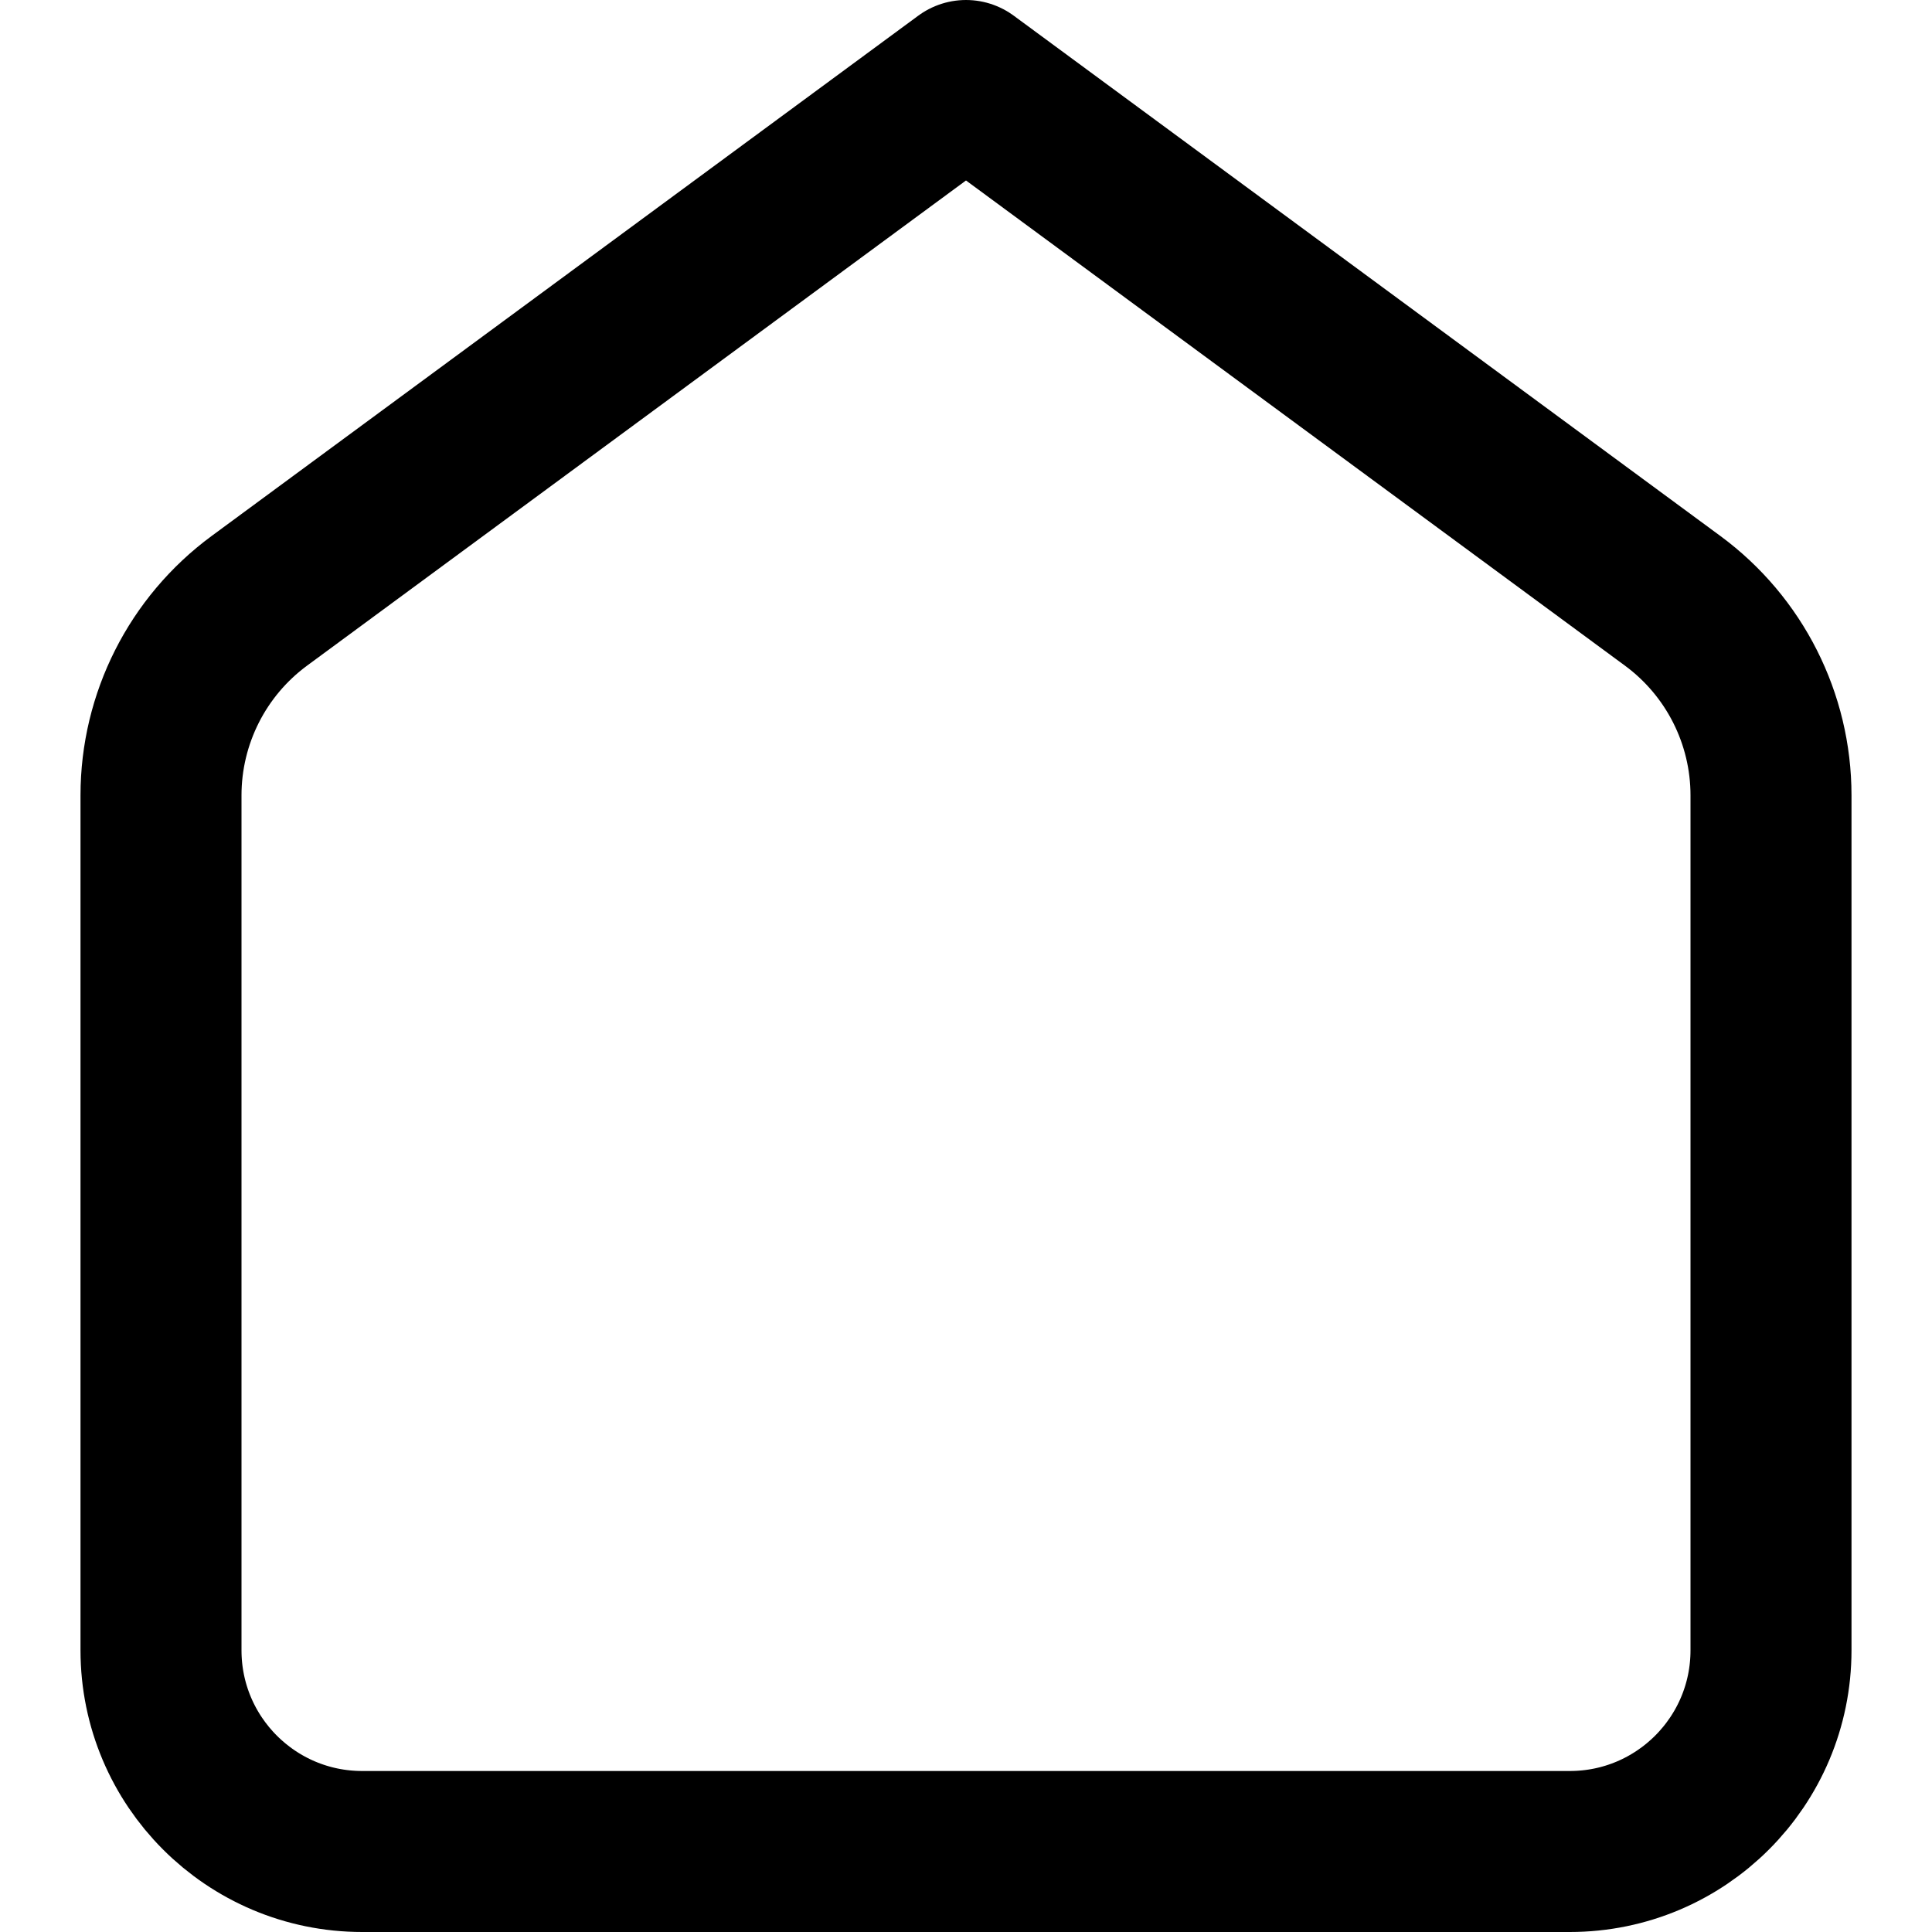
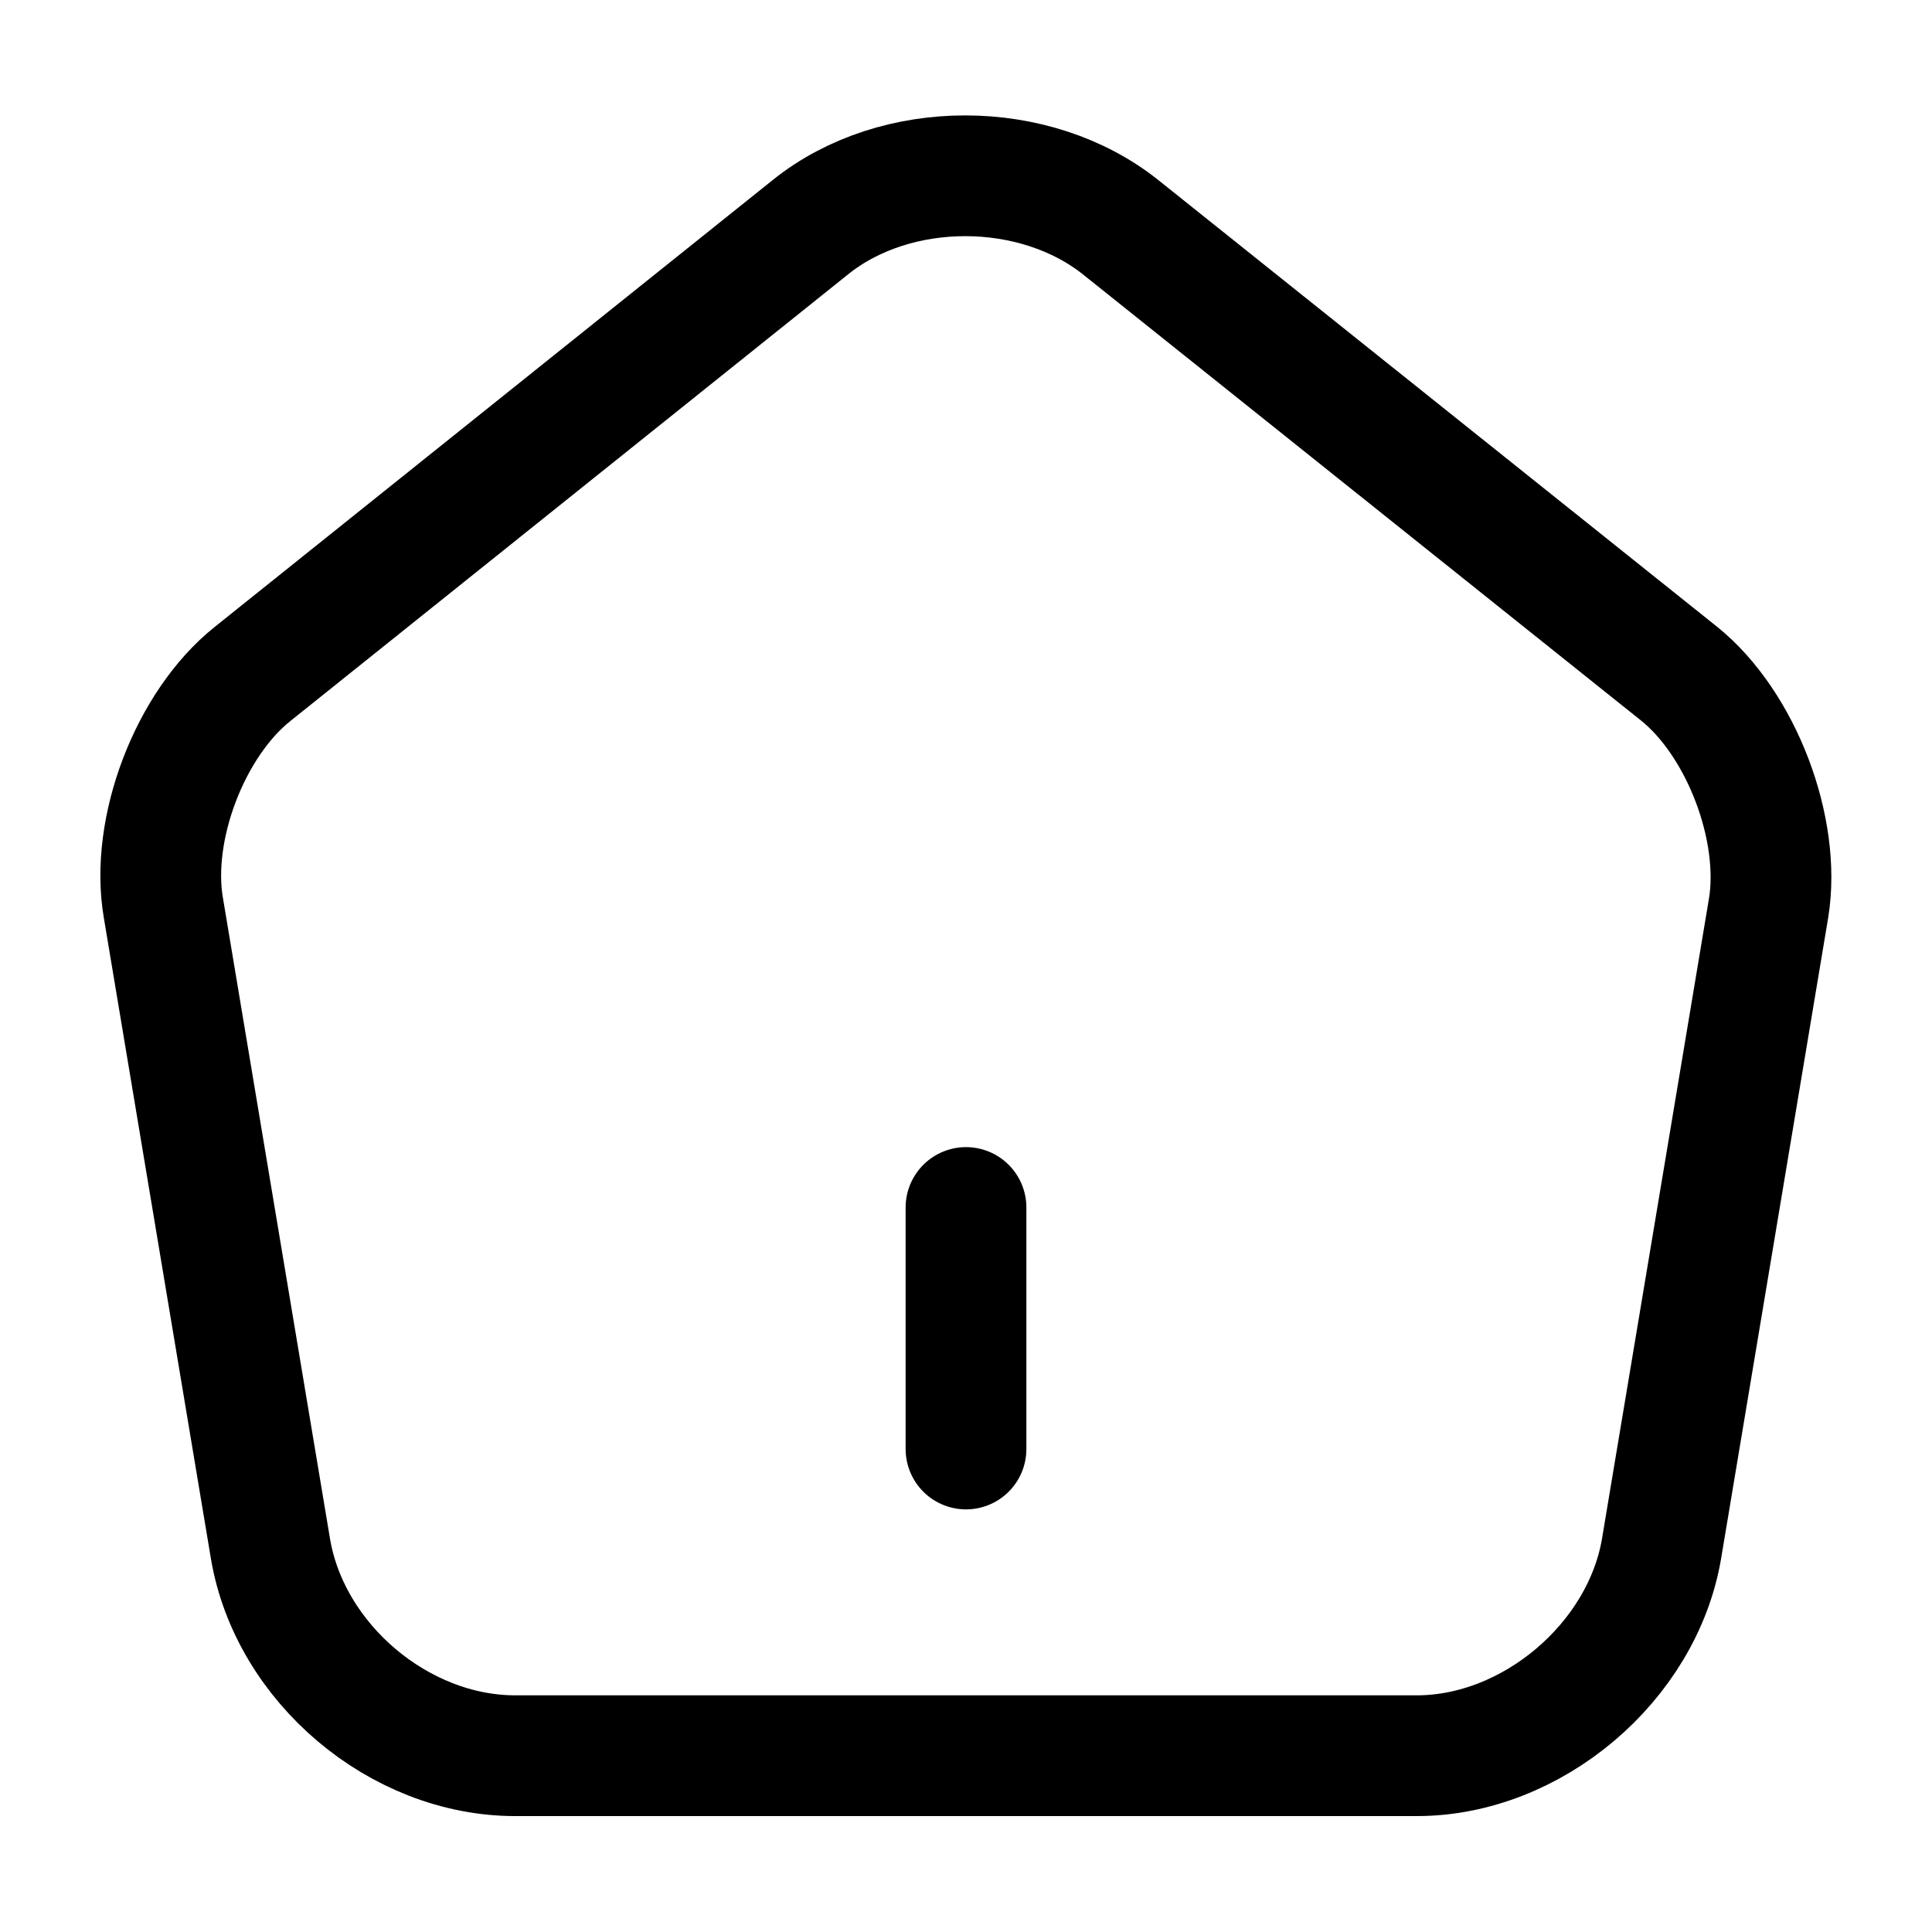
<svg xmlns="http://www.w3.org/2000/svg" width="24" height="24" viewBox="0 0 24 24" fill="none">
-   <path d="M2 9.88C2 8.927 2.453 8.03 3.221 7.464L12 1L20.779 7.464C21.547 8.03 22 8.927 22 9.88V20.5C22 21.881 20.881 23 19.5 23H4.5C3.119 23 2 21.881 2 20.5V9.88Z" stroke="currentColor" stroke-width="2" stroke-linecap="round" stroke-linejoin="round" />
+   <path d="M12 18V15" stroke="currentColor" stroke-width="1.5" stroke-linecap="round" stroke-linejoin="round" />
+   <path d="M10.07 2.82L3.14 8.37C2.36 8.99 1.86 10.3 2.03 11.28L3.36 19.24C3.6 20.66 4.96 21.81 6.4 21.81H17.6C19.03 21.81 20.4 20.65 20.64 19.24L21.97 11.28C22.13 10.3 21.63 8.99 20.86 8.37L13.93 2.83C12.86 1.97 11.13 1.97 10.07 2.82Z" stroke="currentColor" stroke-width="1.5" stroke-linecap="round" stroke-linejoin="round" />
</svg>
